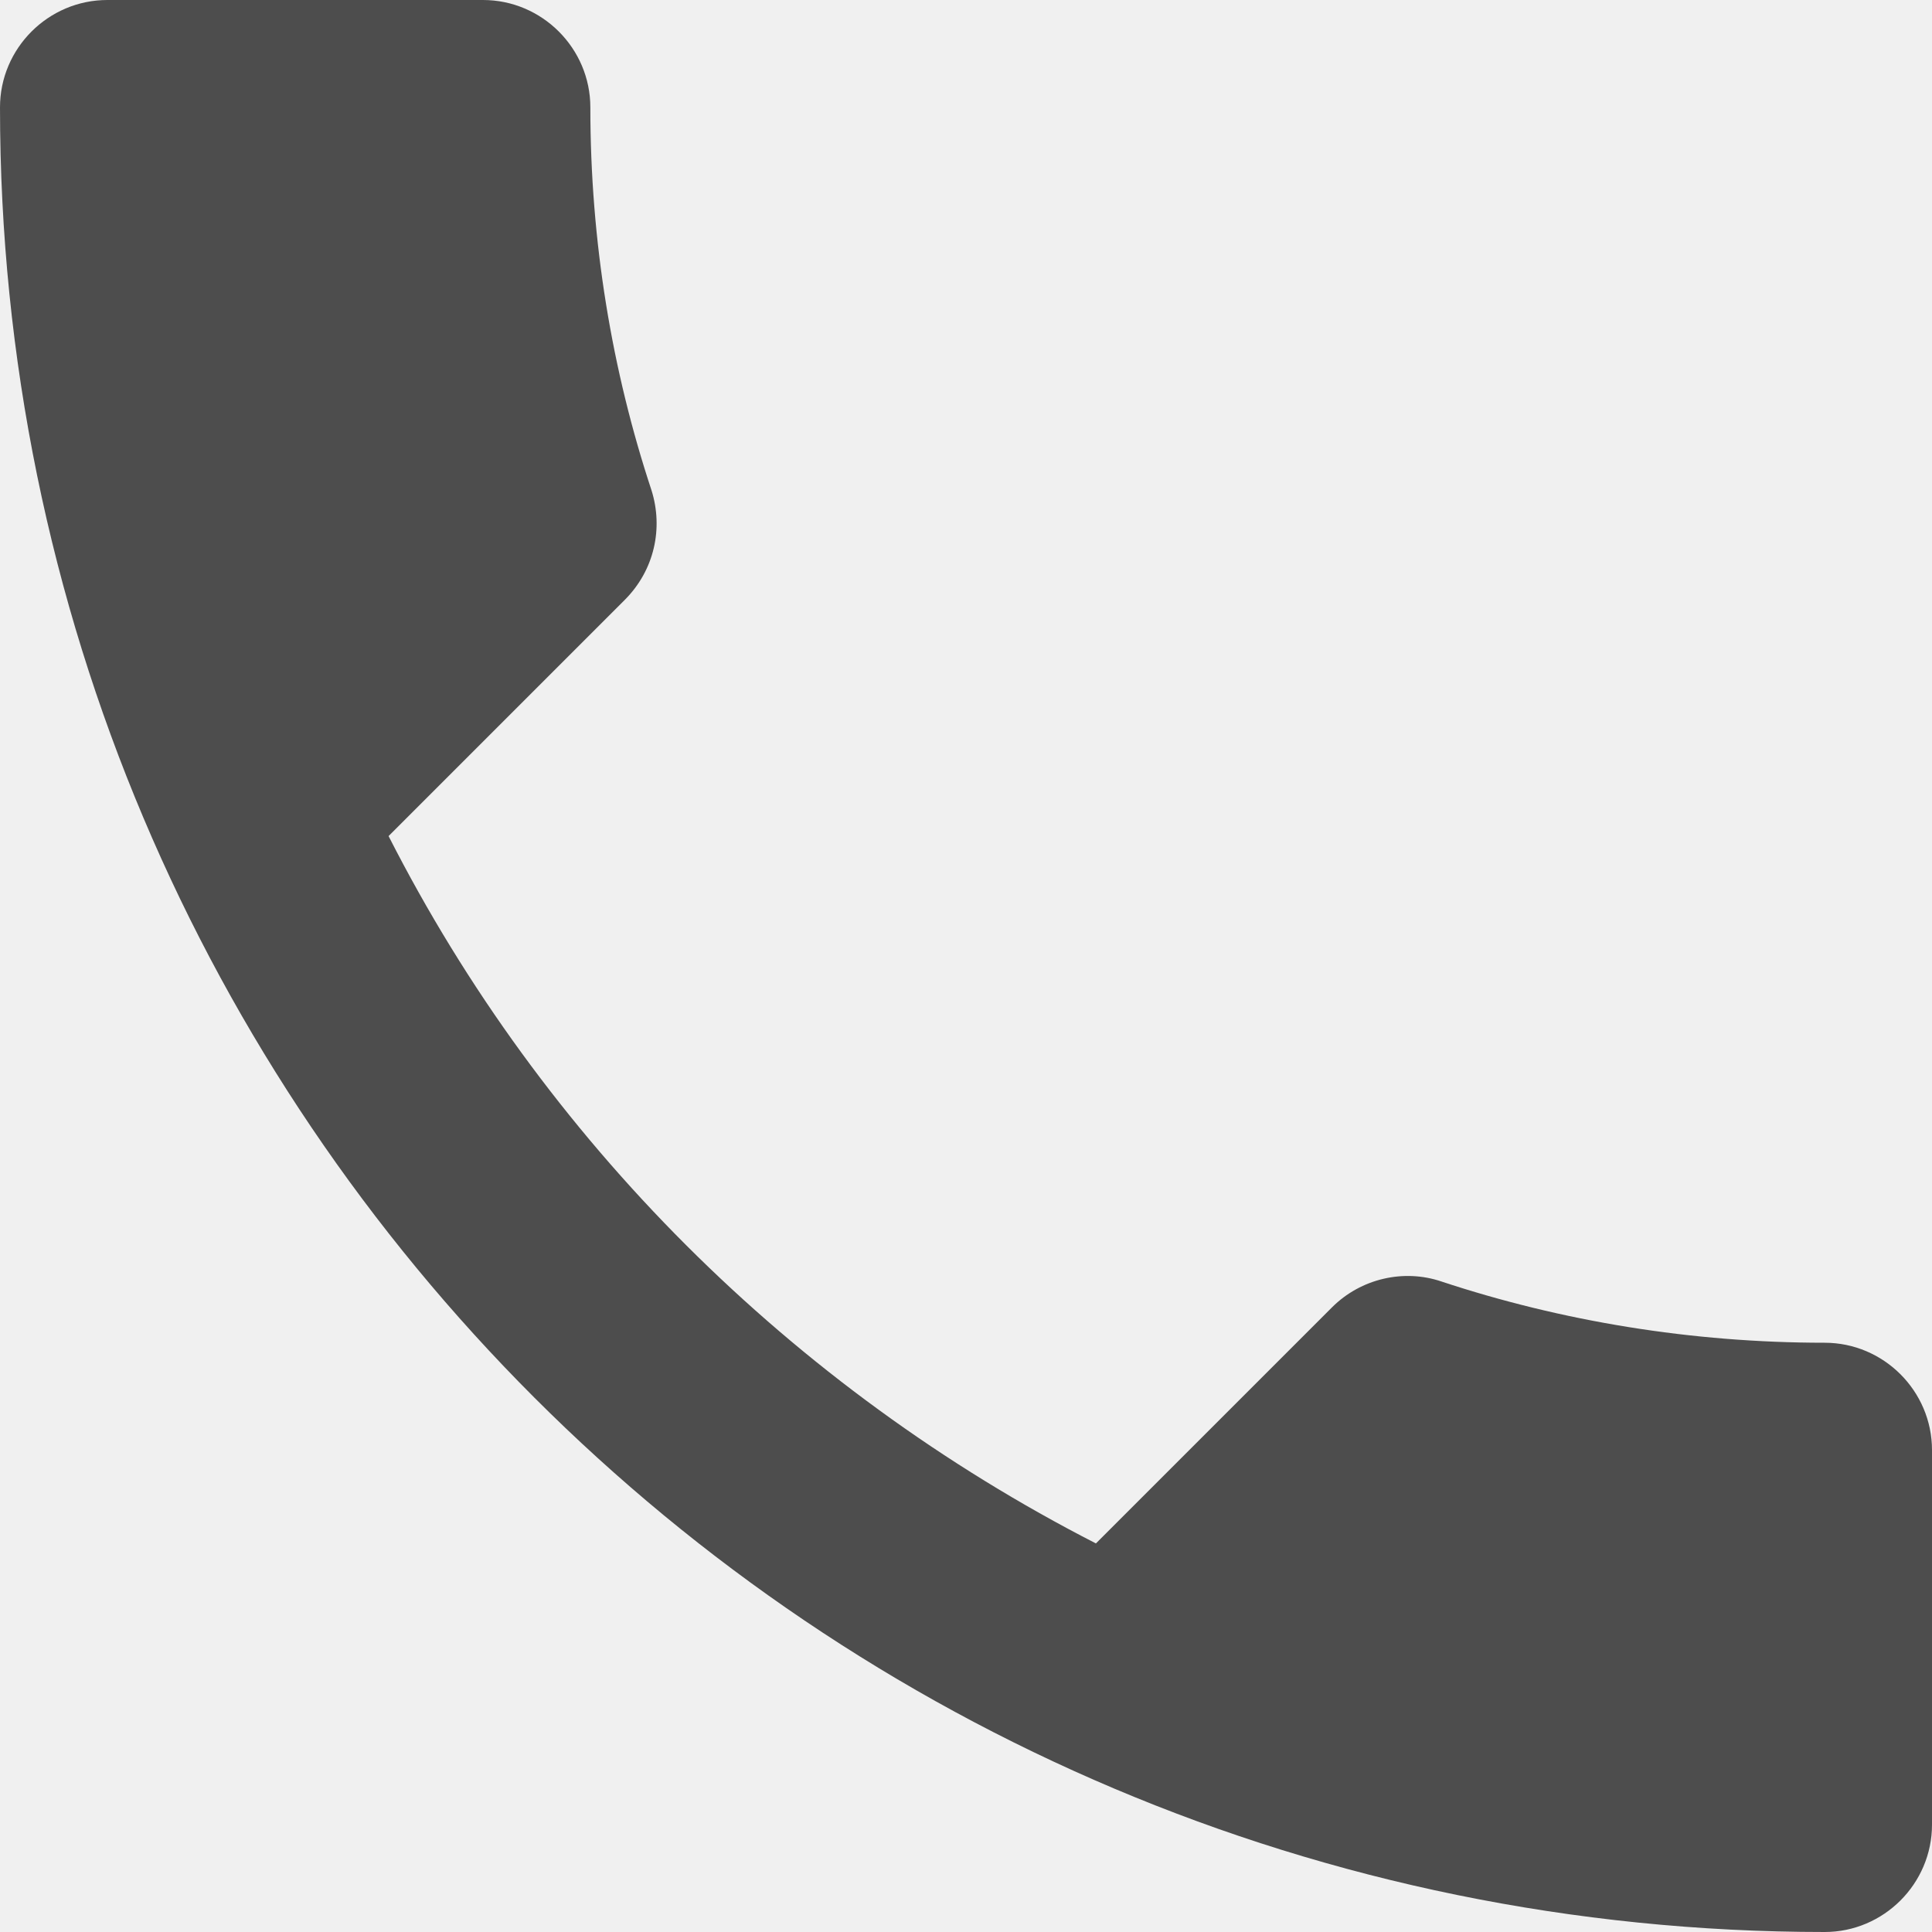
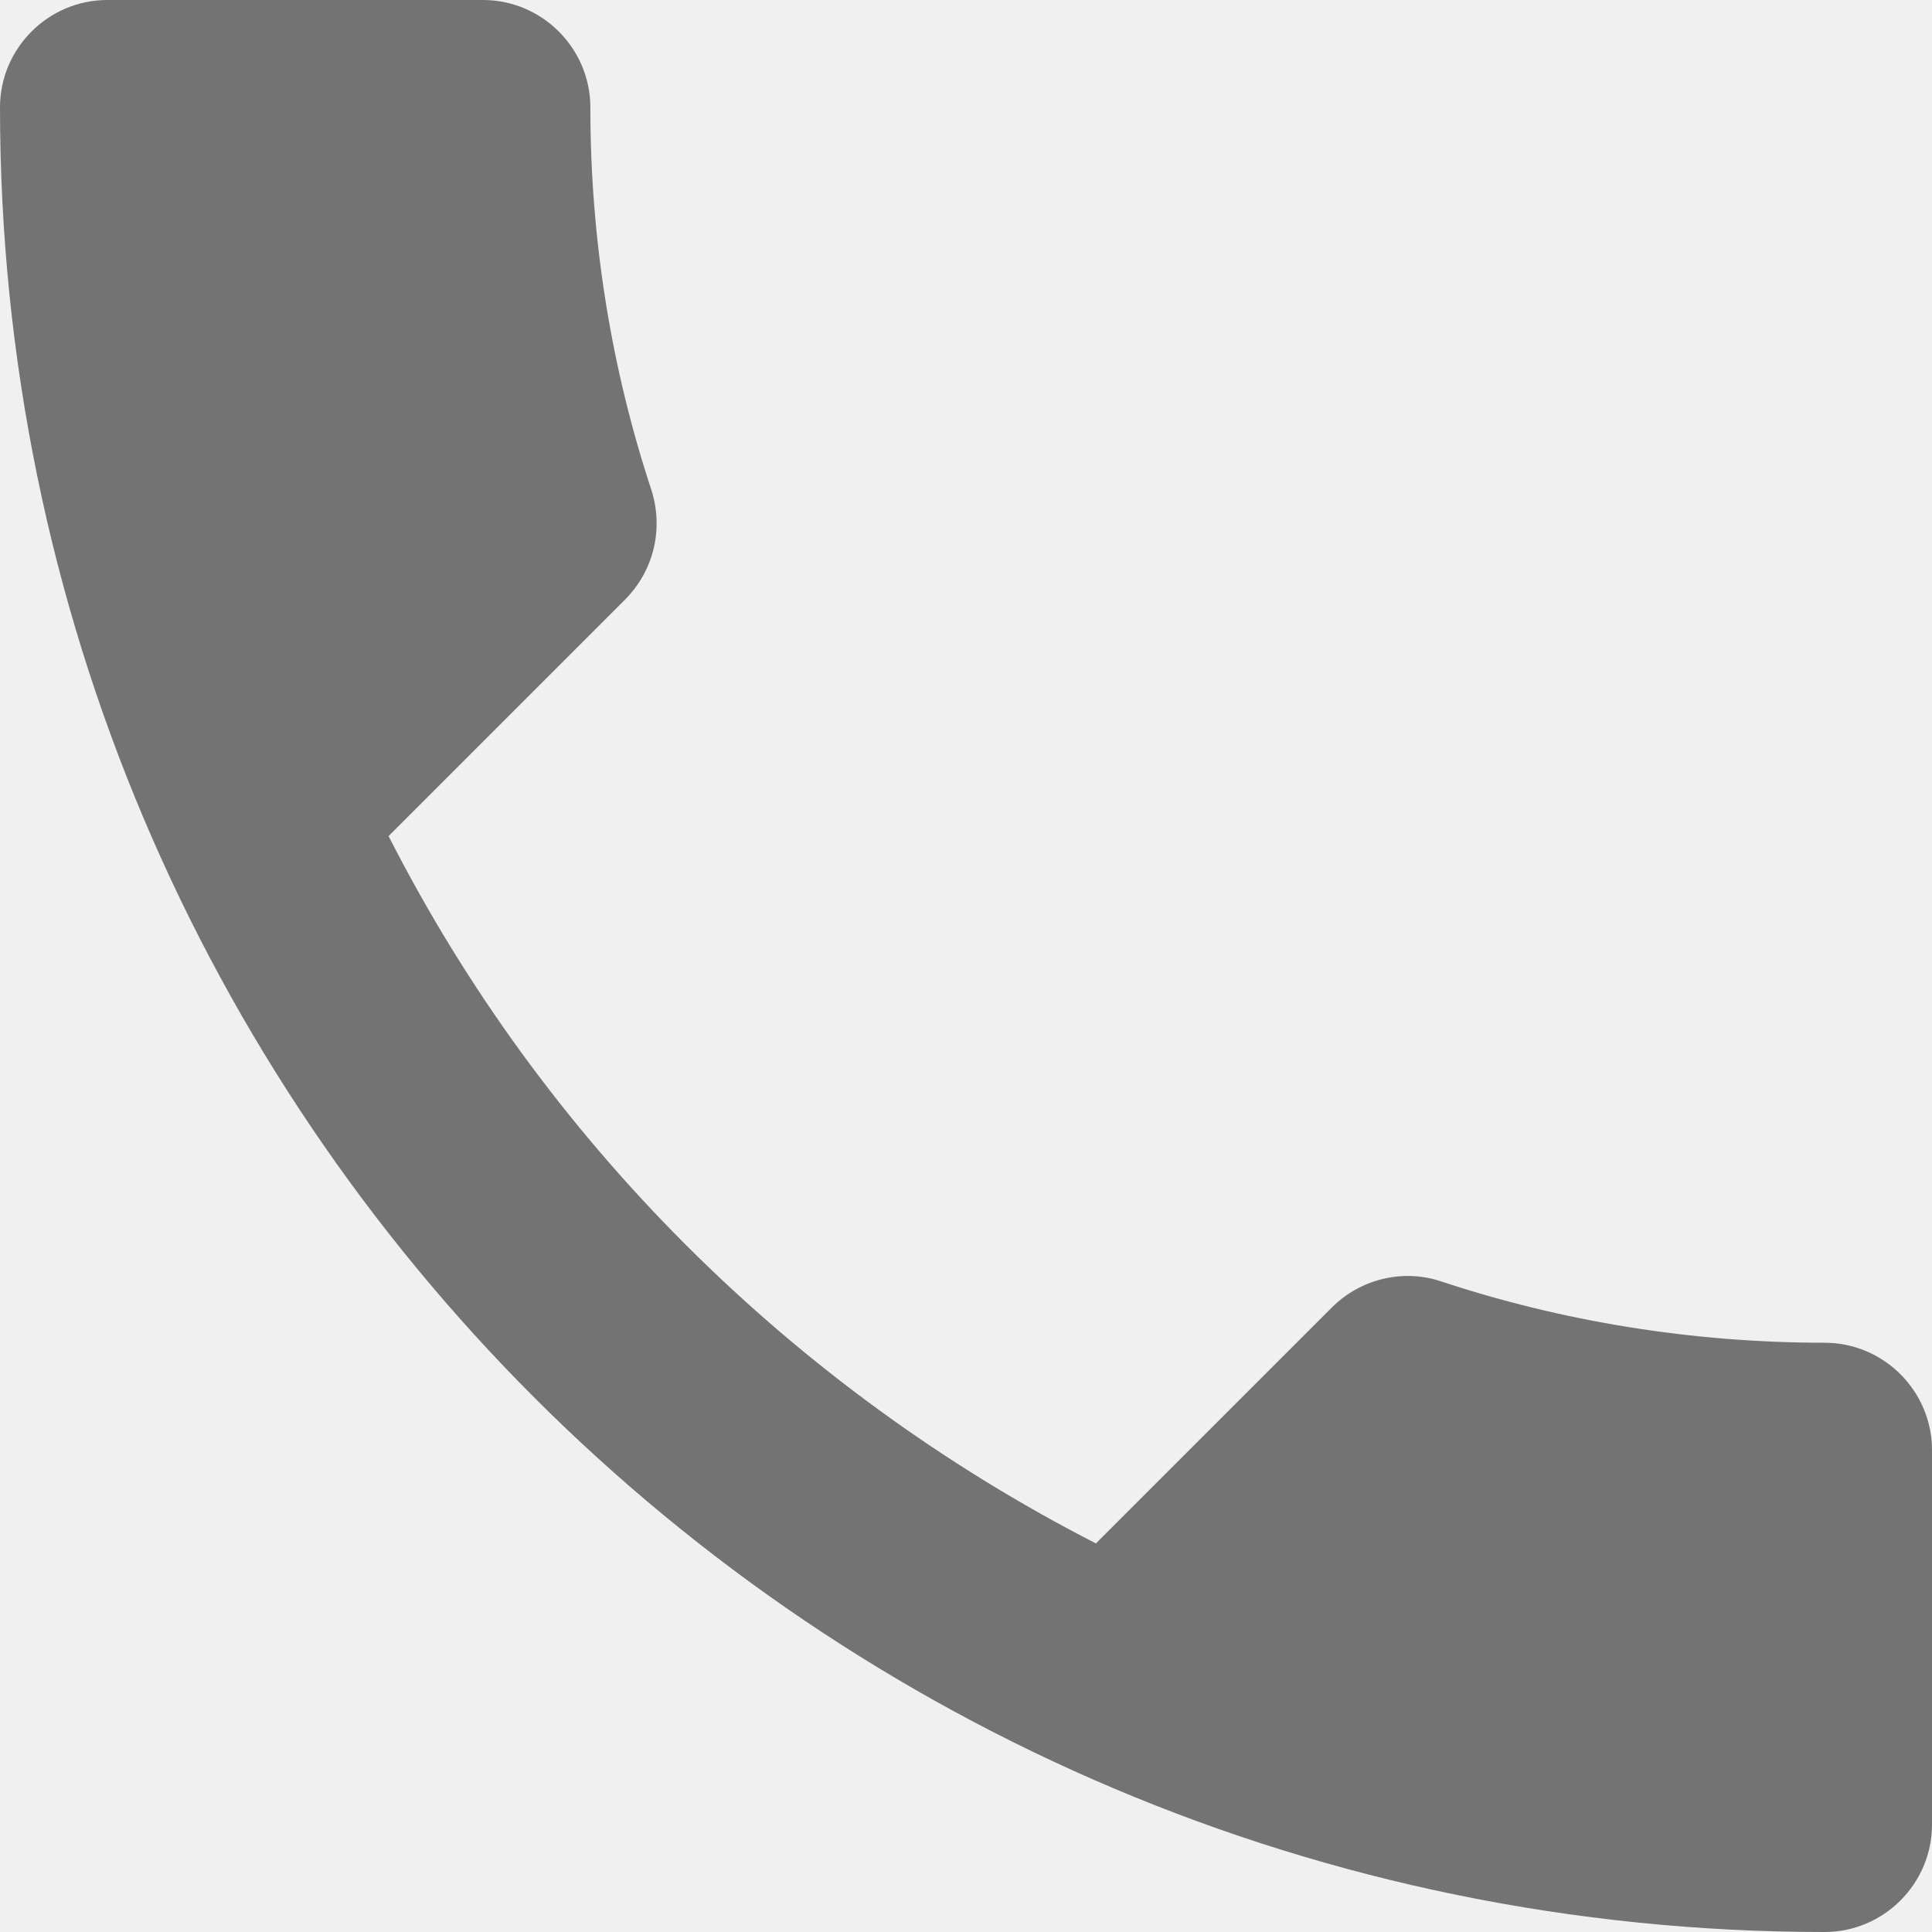
<svg xmlns="http://www.w3.org/2000/svg" width="16" height="16" viewBox="0 0 16 16" fill="none">
  <mask id="mask0" mask-type="alpha" maskUnits="userSpaceOnUse" x="0" y="0" width="16" height="16">
    <path fill-rule="evenodd" clip-rule="evenodd" d="M3.218 6.924C4.498 9.44 6.56 11.493 9.076 12.782L11.031 10.827C11.271 10.587 11.627 10.507 11.938 10.613C12.933 10.942 14.009 11.12 15.111 11.12C15.6 11.12 16 11.52 16 12.009V15.111C16 15.6 15.6 16 15.111 16C6.764 16 0 9.236 0 0.889C0 0.4 0.4 0 0.889 0H4C4.489 0 4.889 0.4 4.889 0.889C4.889 2 5.067 3.067 5.396 4.062C5.493 4.373 5.422 4.72 5.173 4.969L3.218 6.924Z" fill="white" />
  </mask>
  <g mask="url(#mask0)">
-     <rect x="-7" y="-4" width="23.111" height="23.111" fill="#4D4D4D" />
+     <rect x="-7" y="-4" width="23.111" height="23.111" fill="#737373" />
  </g>
</svg>
